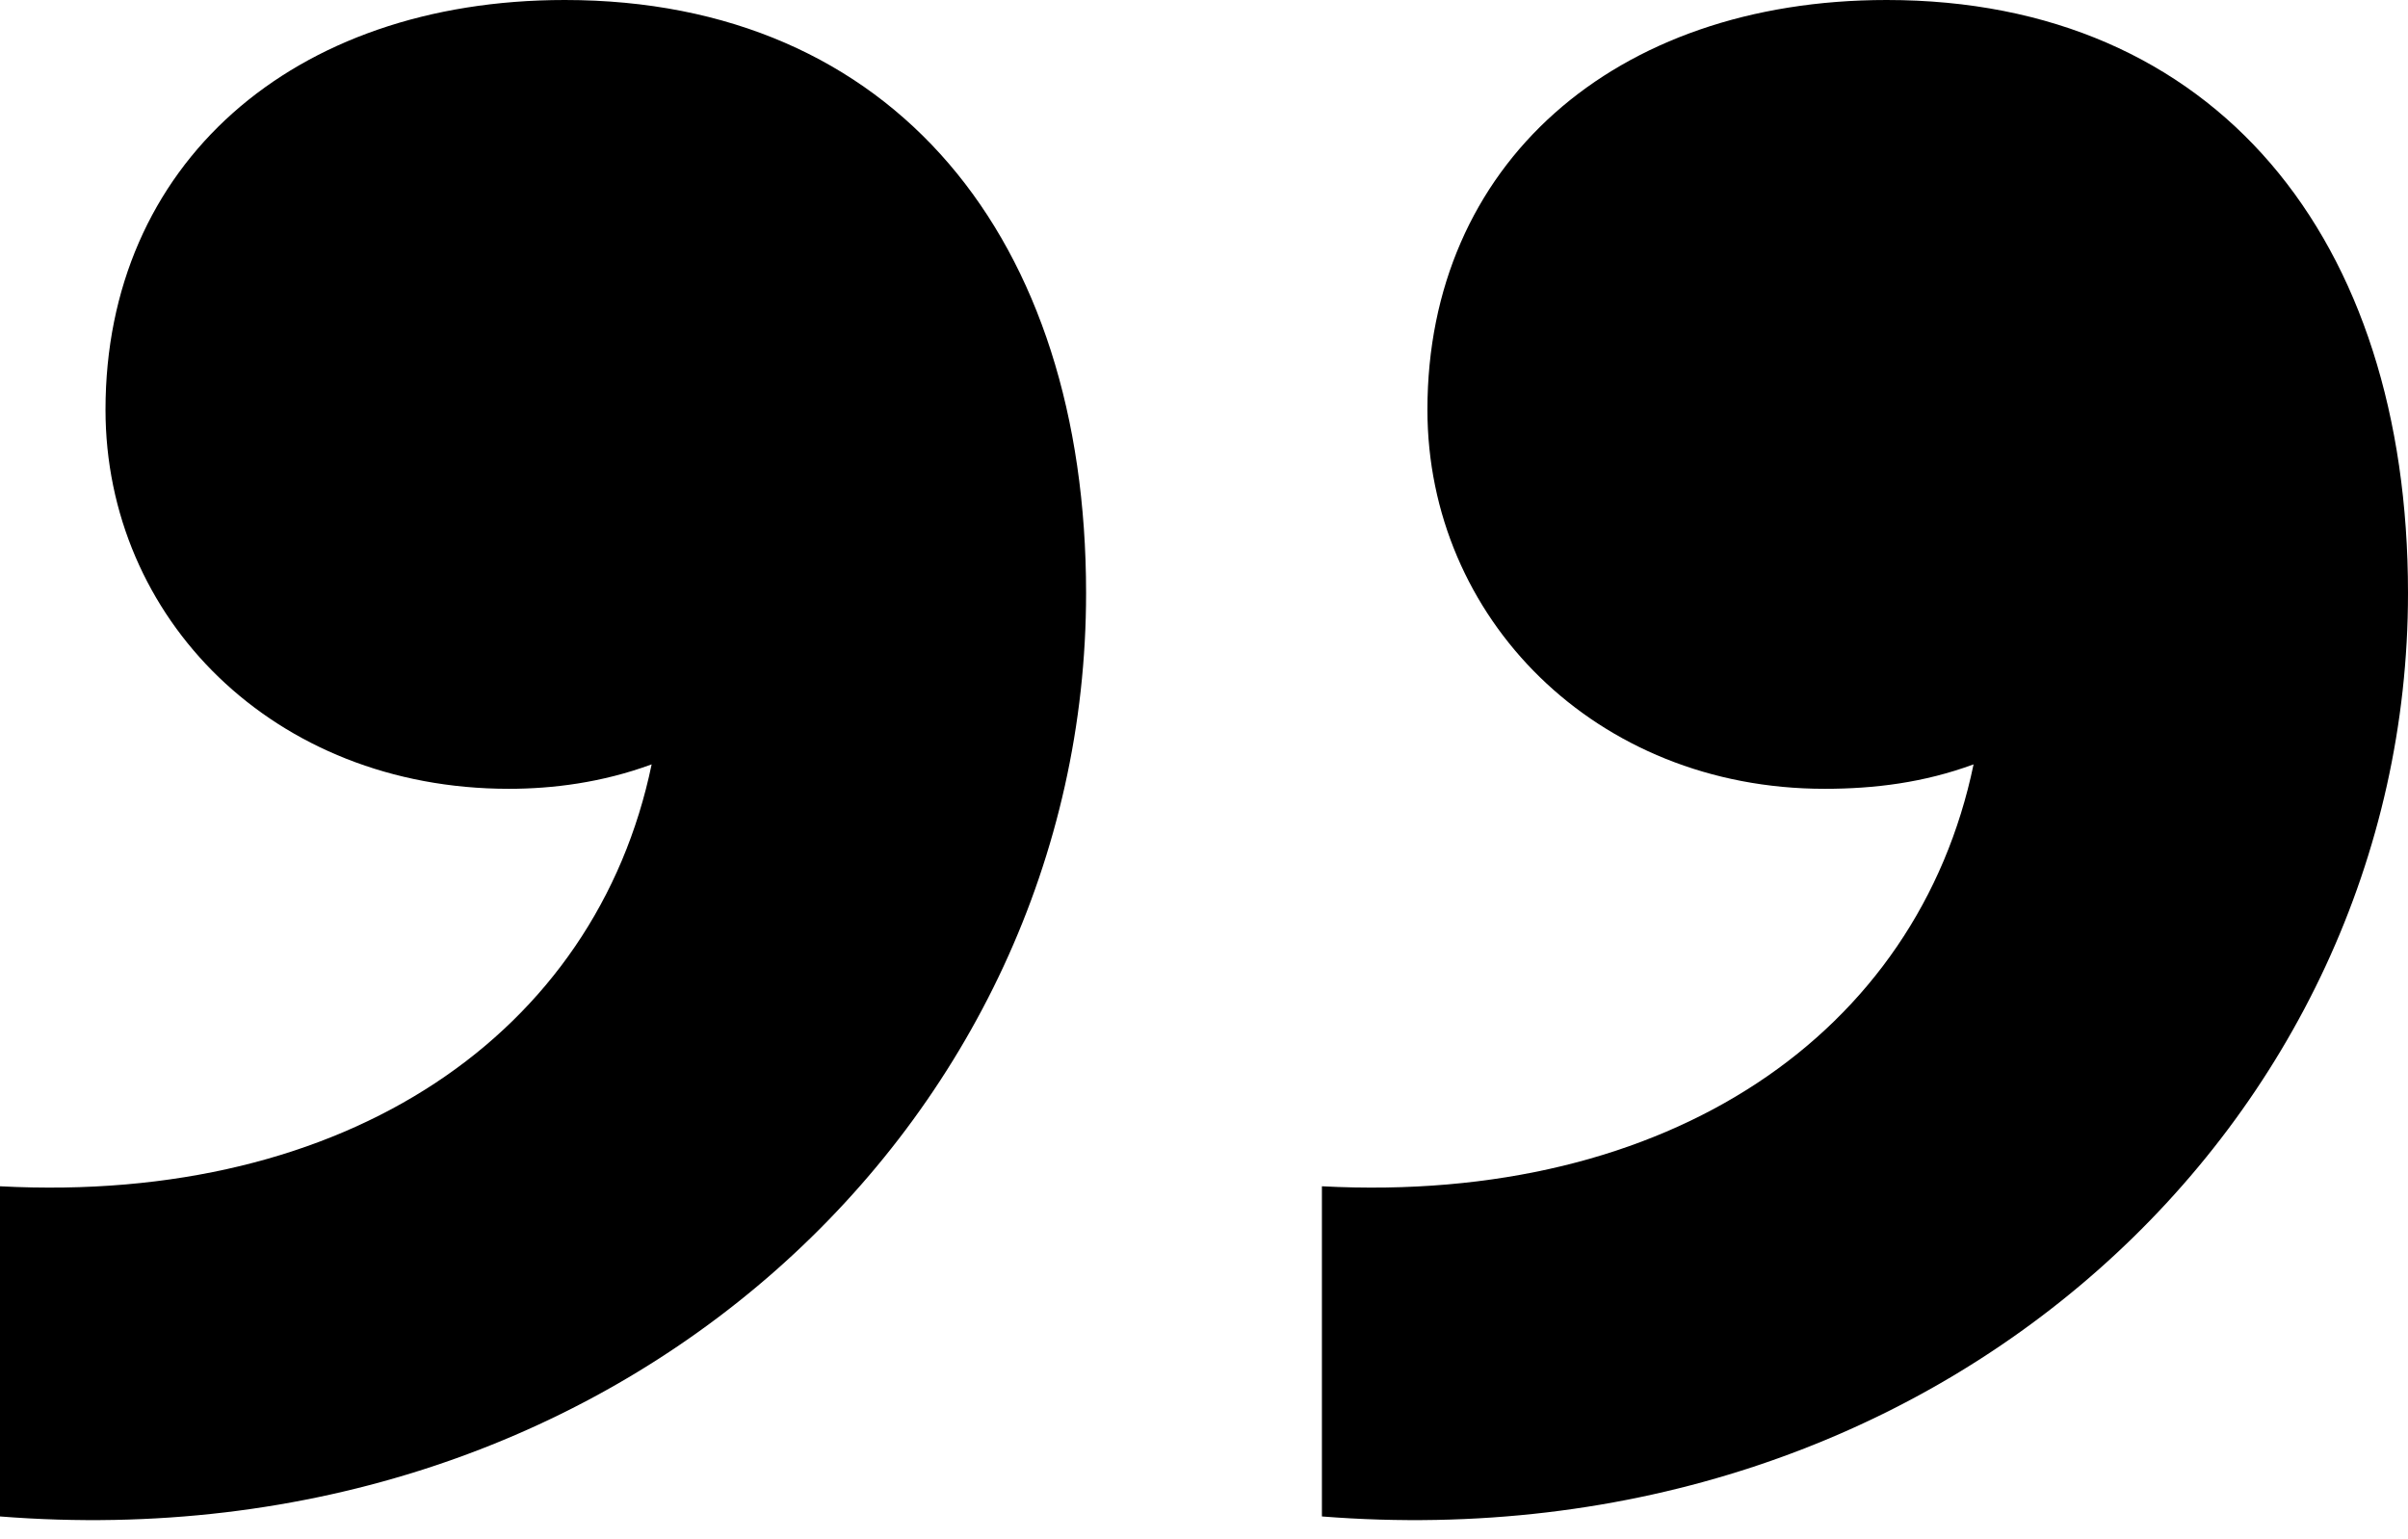
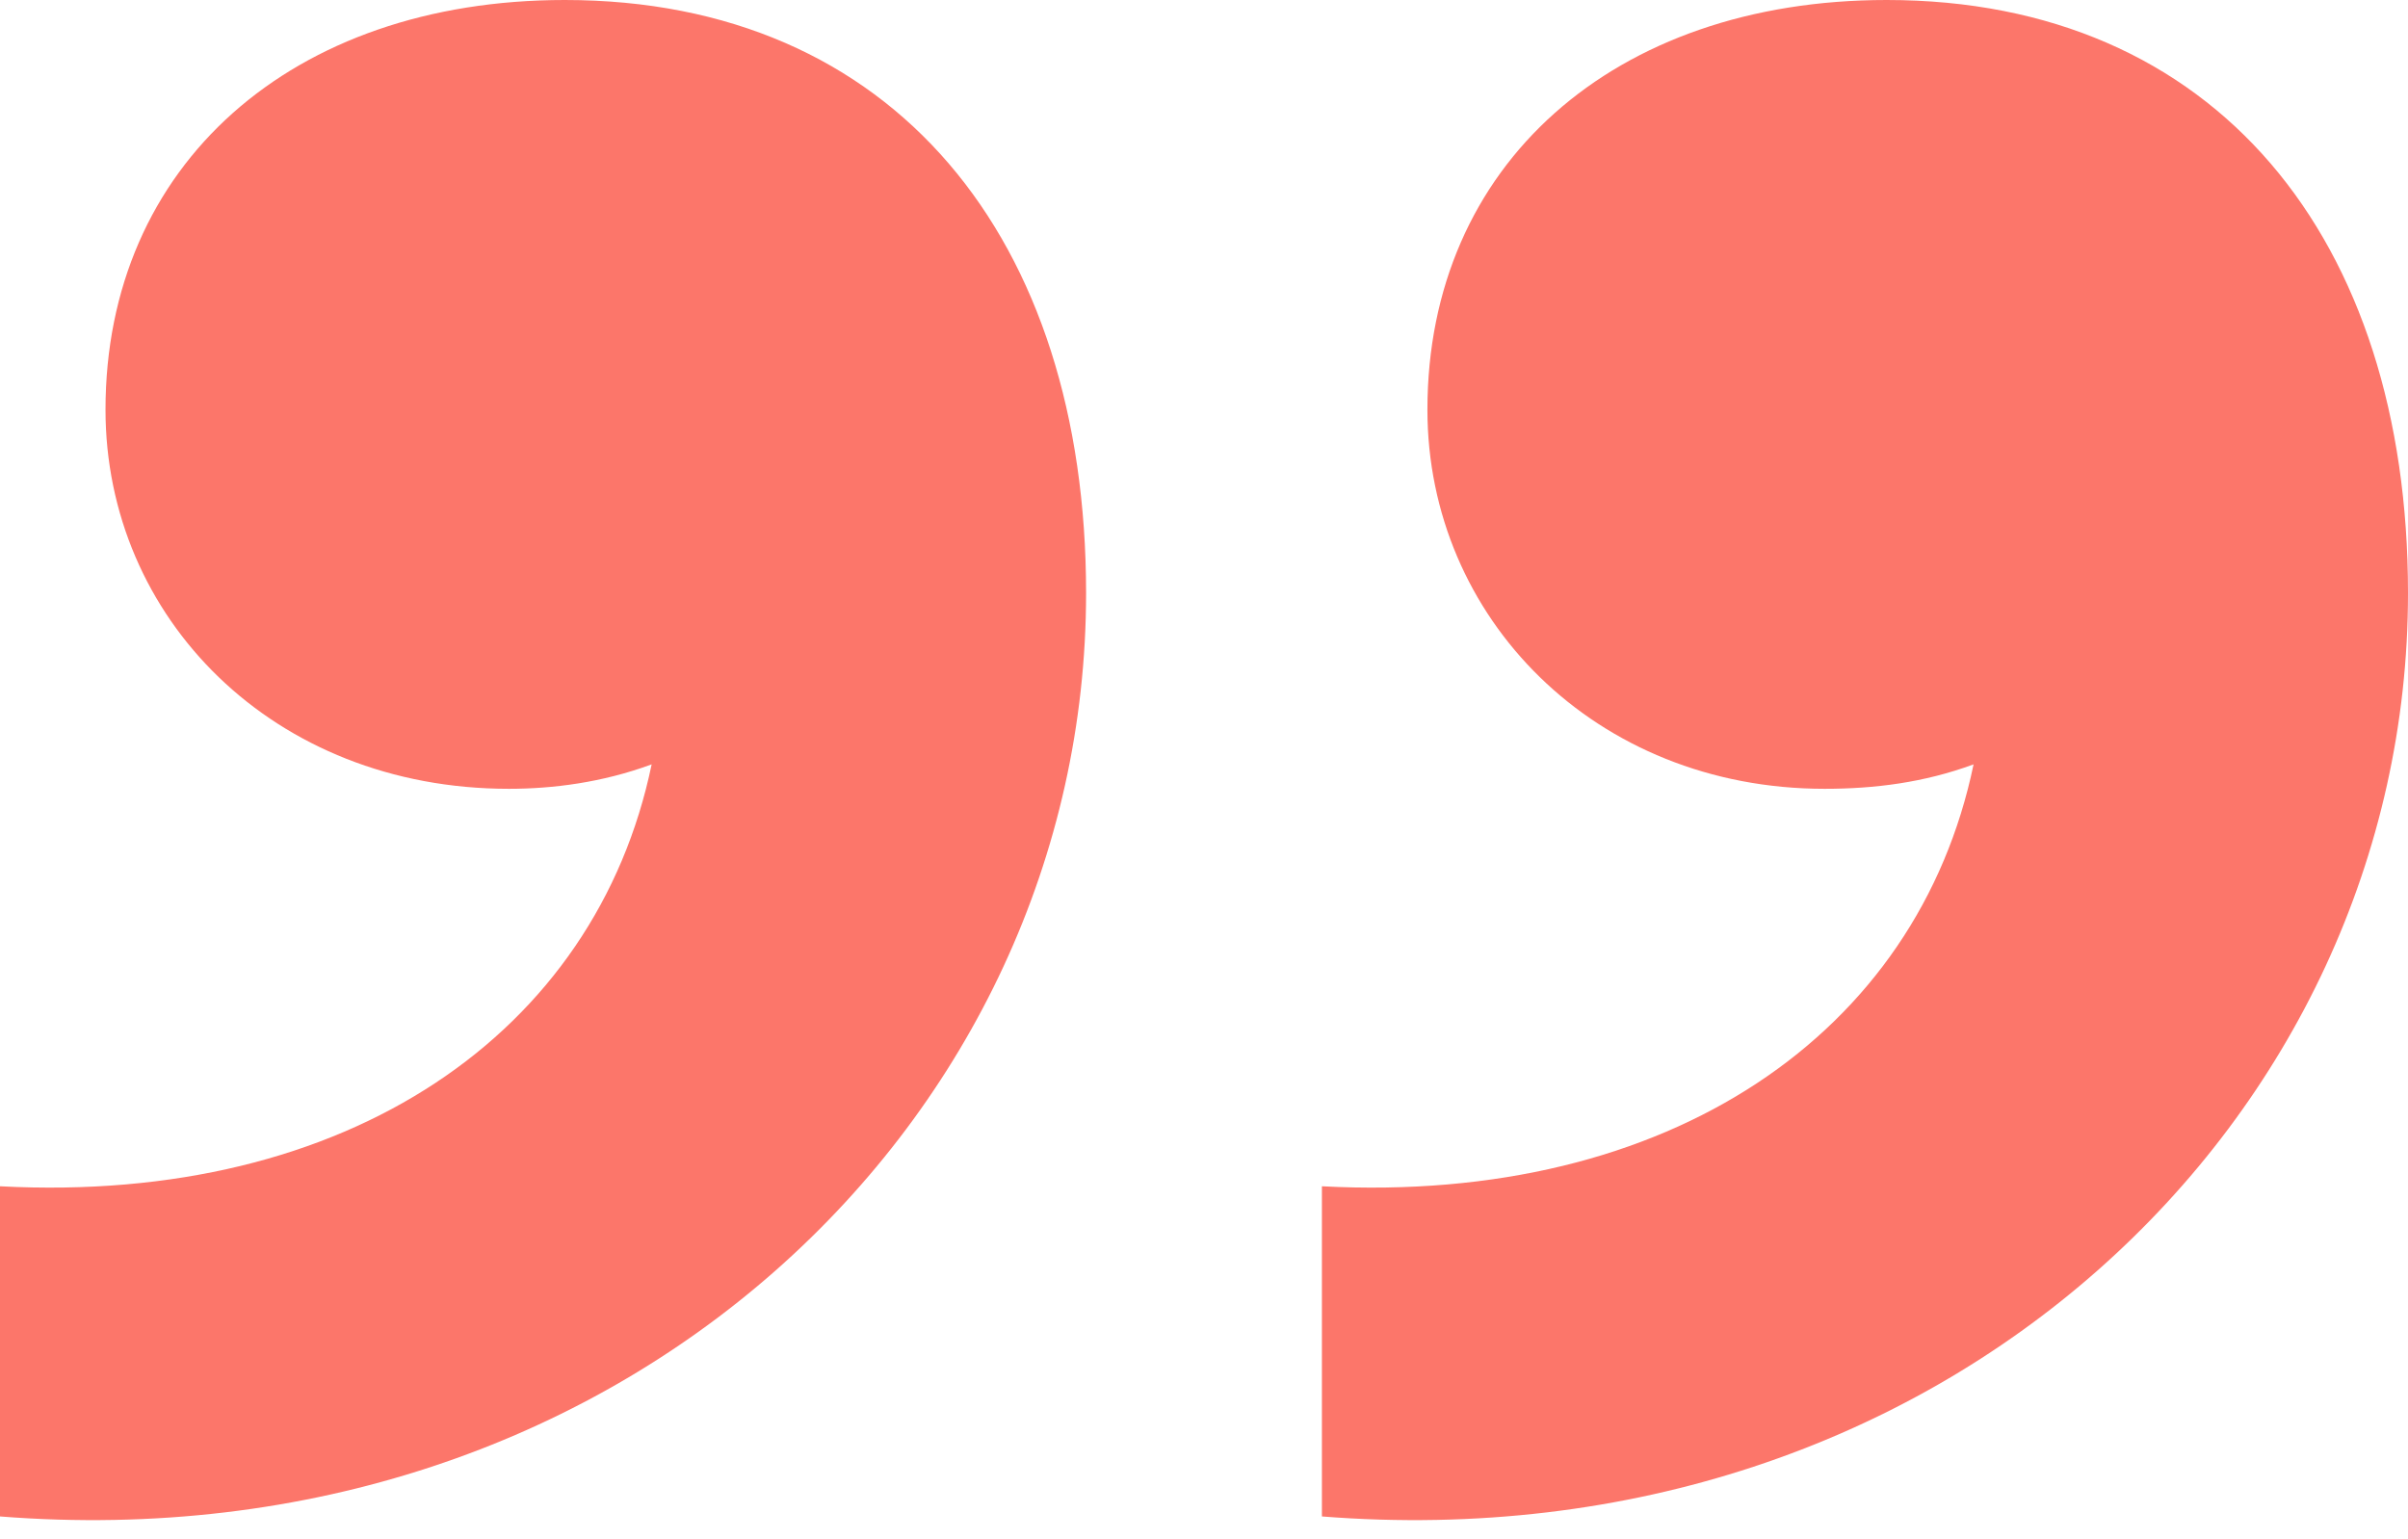
<svg xmlns="http://www.w3.org/2000/svg" width="97" height="62" viewBox="0 0 97 62" fill="none">
  <g clip-path="url(#clip0_842_914)">
-     <path d="M43.75 23.896C43.75 9.608 36 0 22.75 0C11.75 0 4.25 6.651 4.25 16.505C4.25 24.881 11 31.779 20.5 31.779C22.25 31.779 24.25 31.533 26.25 30.794C24 41.633 14 48.531 0 47.792V61.094C25 63.065 43.75 45.082 43.75 23.896ZM97 23.896C97 9.608 89.25 0 76 0C65 0 57.5 6.651 57.5 16.505C57.5 24.881 64.25 31.779 73.5 31.779C75.5 31.779 77.5 31.533 79.5 30.794C77.25 41.633 67.25 48.531 53.25 47.792V61.094C78.25 63.065 97 45.082 97 23.896Z" fill="#000000" />
+     <path d="M43.75 23.896C43.75 9.608 36 0 22.75 0C11.75 0 4.25 6.651 4.25 16.505C4.25 24.881 11 31.779 20.5 31.779C22.25 31.779 24.25 31.533 26.25 30.794C24 41.633 14 48.531 0 47.792V61.094C25 63.065 43.75 45.082 43.75 23.896ZM97 23.896C97 9.608 89.25 0 76 0C65 0 57.5 6.651 57.5 16.505C57.5 24.881 64.25 31.779 73.5 31.779C75.5 31.779 77.5 31.533 79.5 30.794C77.25 41.633 67.25 48.531 53.25 47.792V61.094C78.25 63.065 97 45.082 97 23.896Z" fill="#FC766A" />
  </g>
-   <defs fill="#000000">
-     <clipPath id="clip0_842_914" fill="#000000">
-       <rect width="97" height="62" fill="#000000" />
+   <defs fill="#FC766A">
+     <clipPath id="clip0_842_914" fill="#FC766A">
+       <rect width="97" height="62" fill="#FC766A" />
    </clipPath>
  </defs>
</svg>
